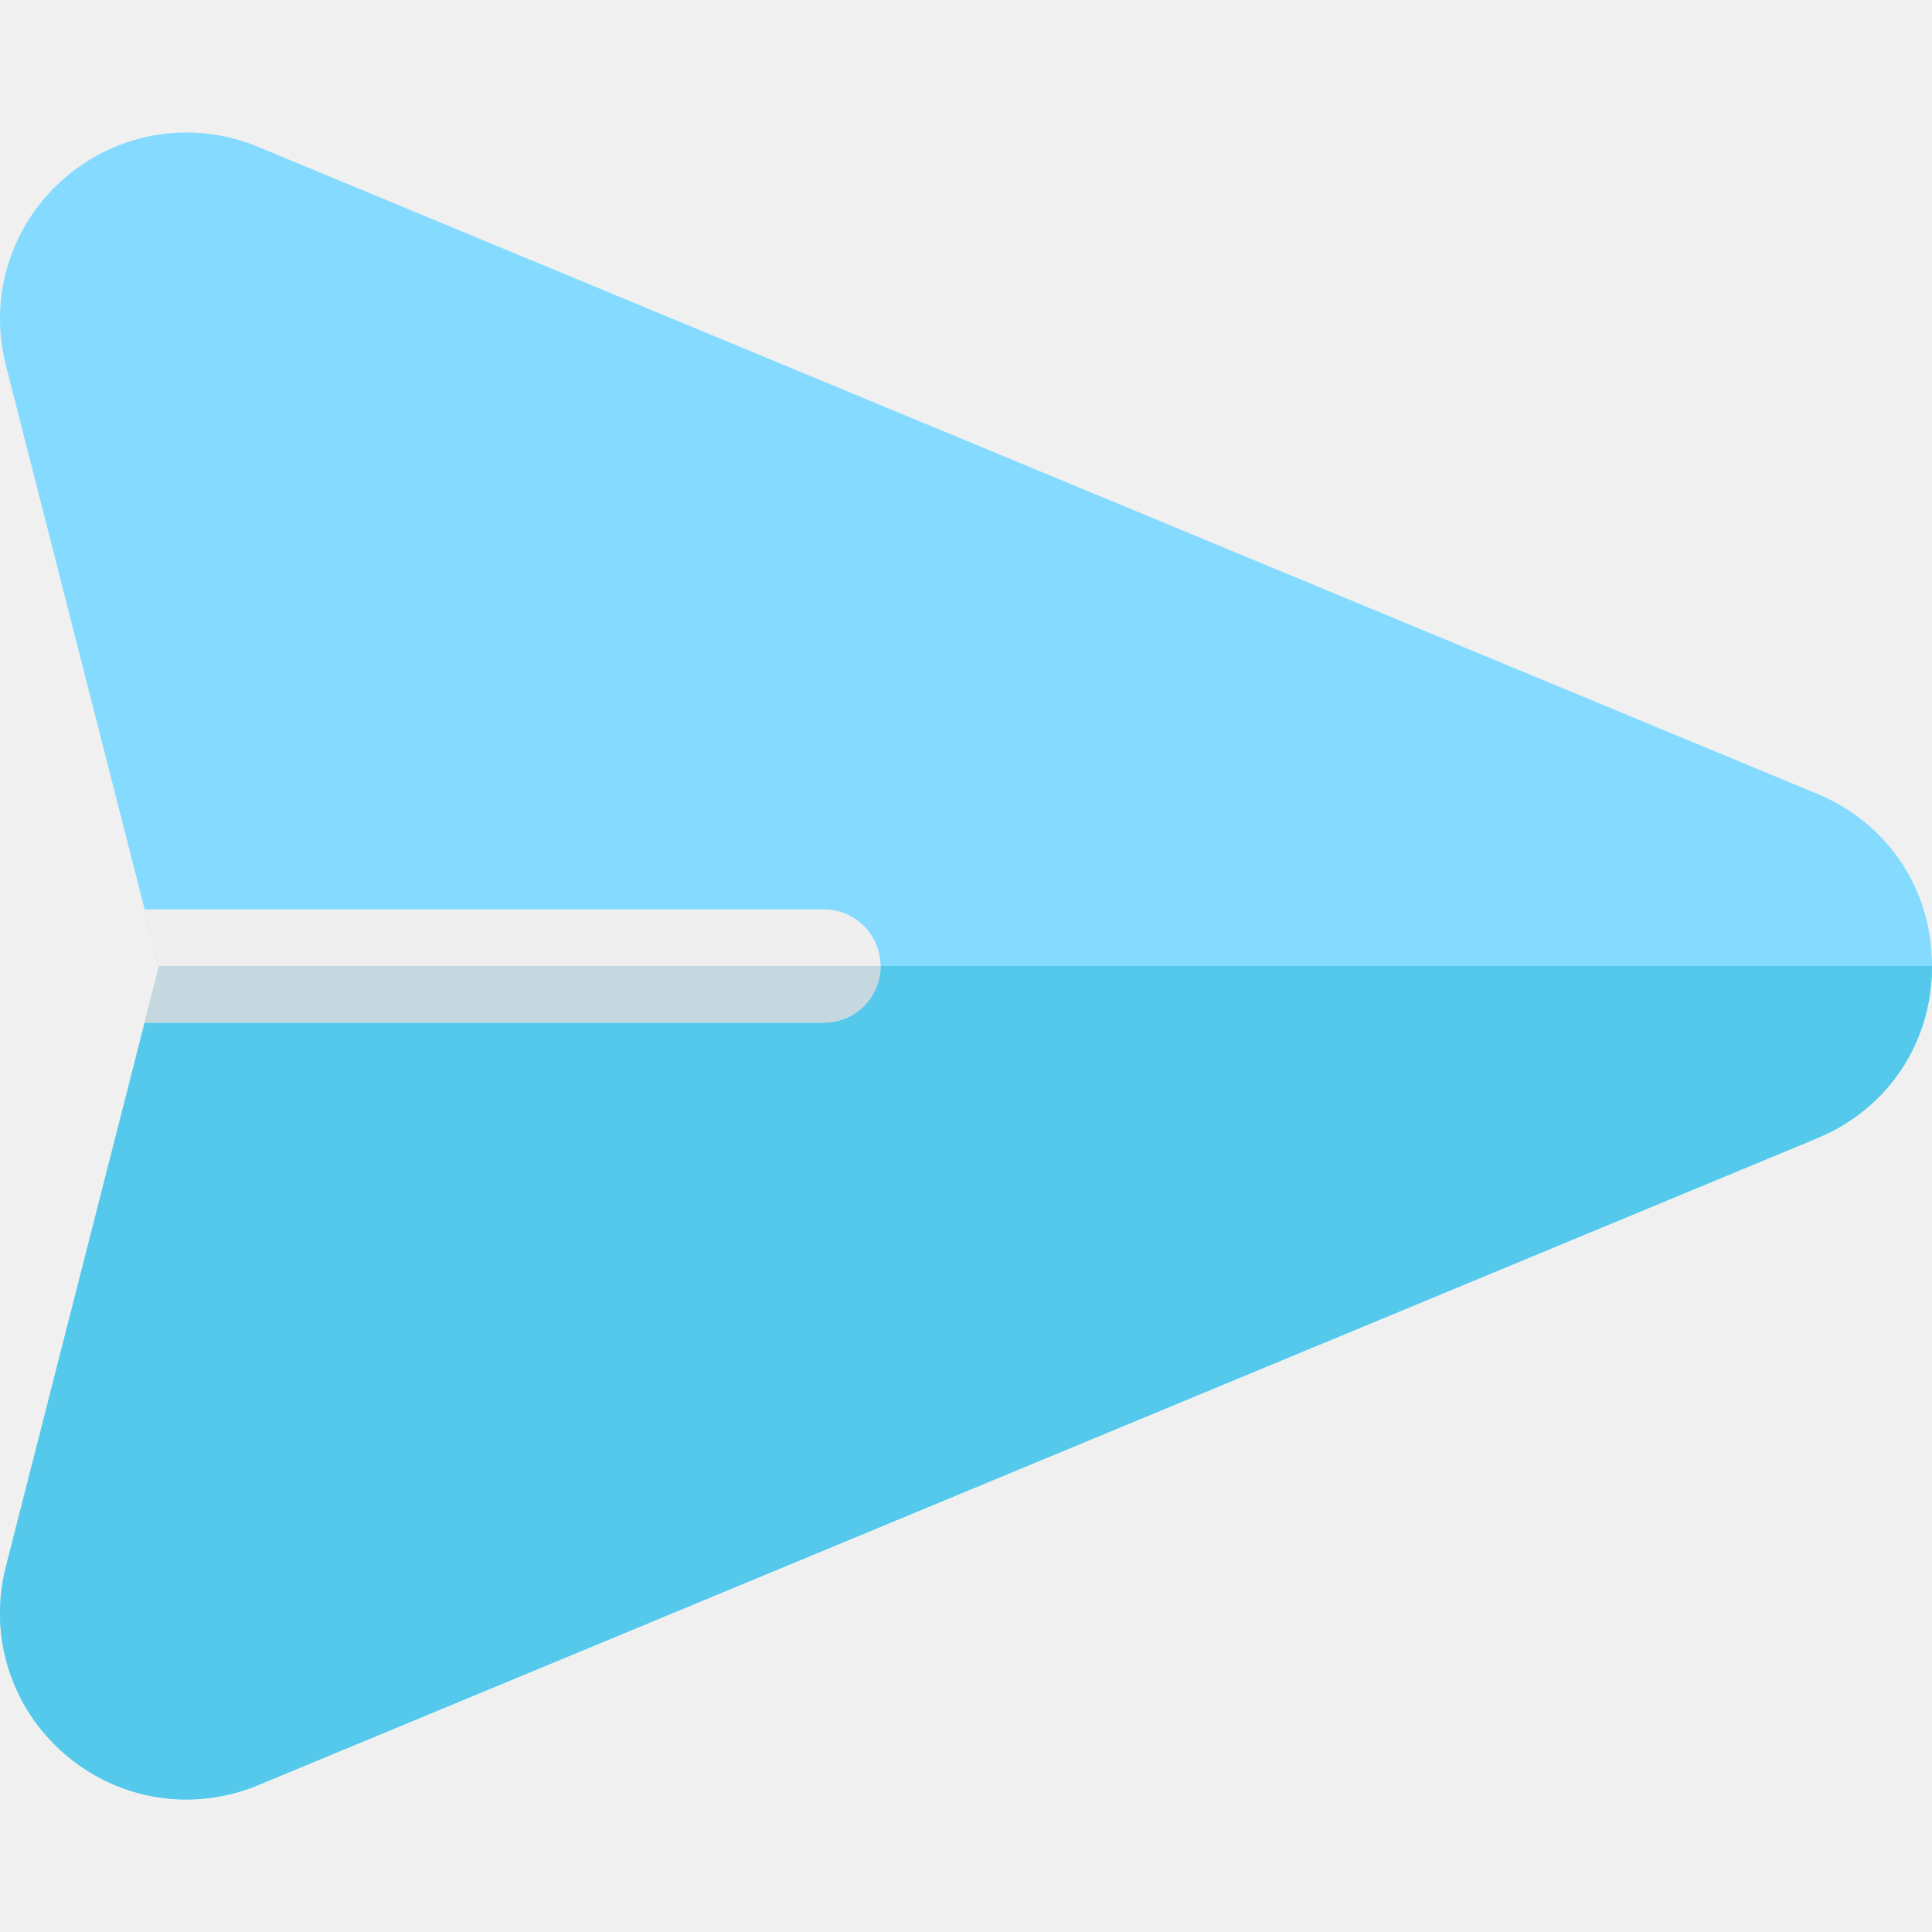
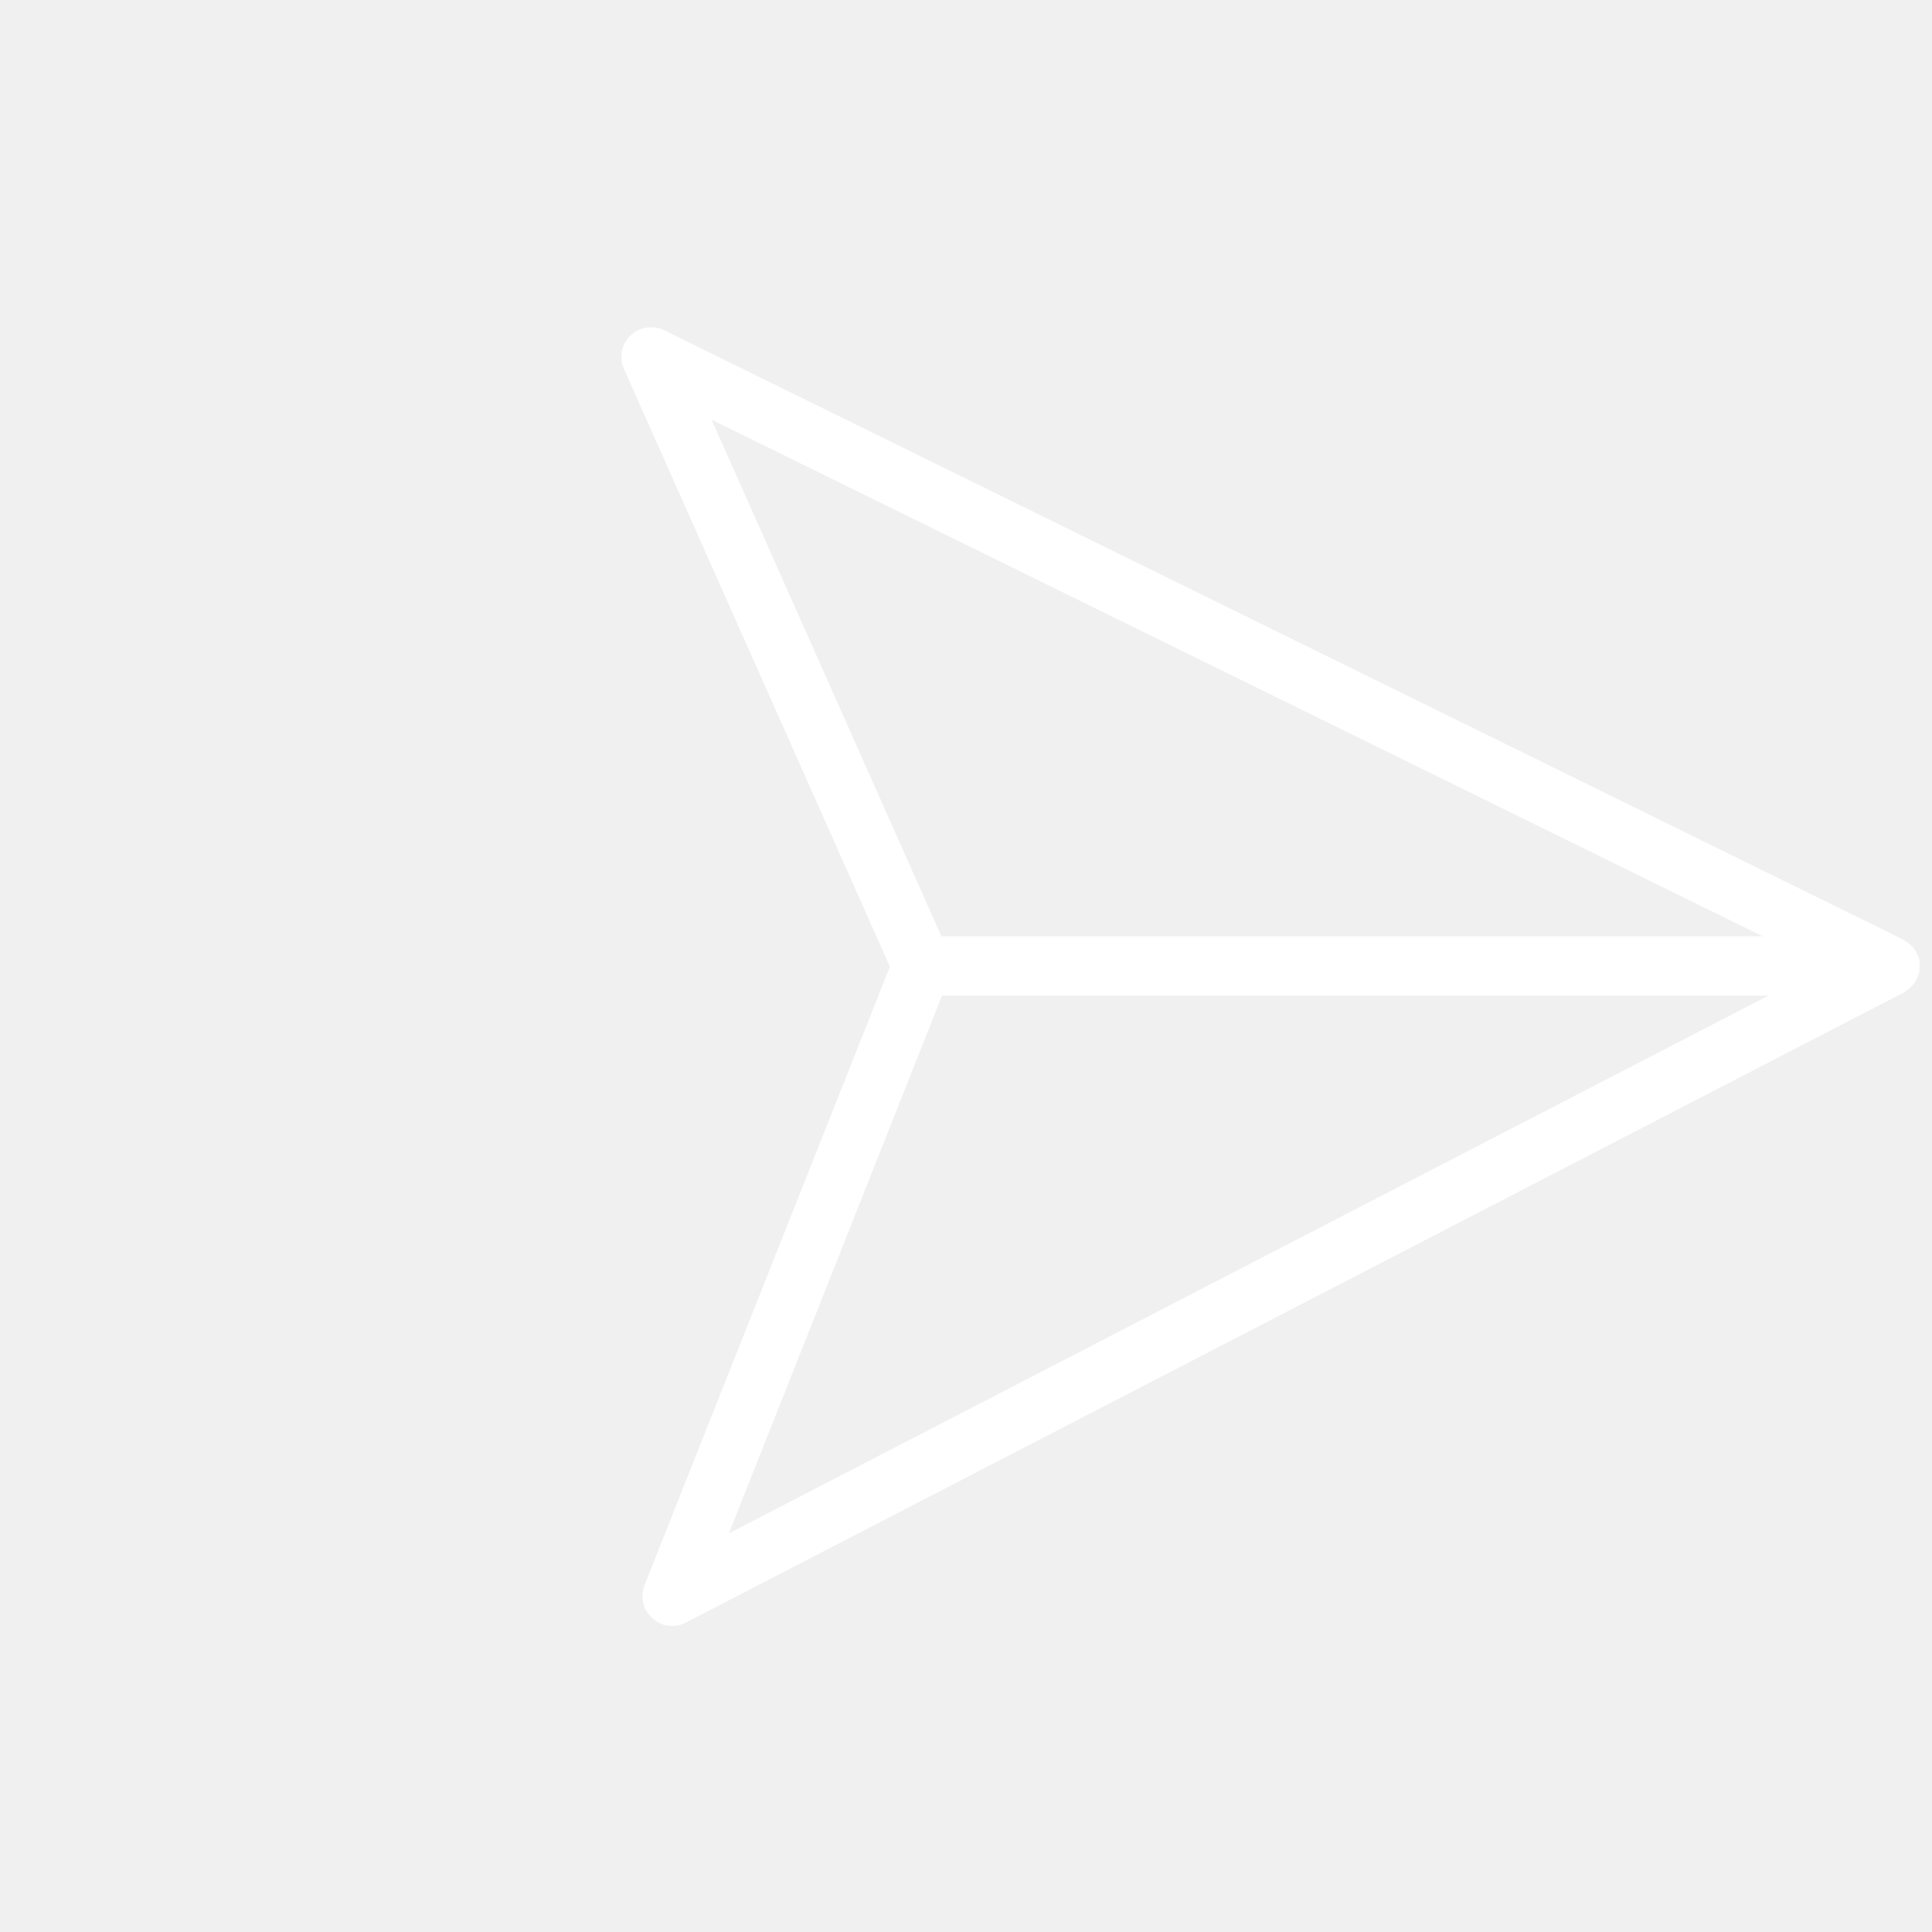
- <svg xmlns="http://www.w3.org/2000/svg" version="1.1" id="Capa_1" x="0px" y="0px" viewBox="0 0 512 512" style="enable-background:new 0 0 512 512;" xml:space="preserve">
-   <path style="fill:#84DBFF;" d="M512,256.001c0,20.361-11.68,37.862-30.491,45.662L68.412,473.08  c-17.036,7.068-36.766,4.295-51.312-8.29C2.859,452.46-3.101,433.449,1.559,415.198L38.33,271.002l3.82-15.001L38.33,241  L1.559,96.805c-4.66-18.251,1.3-37.262,15.541-49.592c14.084-12.185,33.727-15.586,51.312-8.29L481.509,210.34  C500.32,218.14,512,235.641,512,256.001z" />
-   <path style="fill:#54C9EB;" d="M38.331,271.002L1.559,415.198c-4.66,18.251,1.3,37.261,15.541,49.592  c14.546,12.586,34.276,15.359,51.312,8.29l413.097-171.417c18.811-7.8,30.491-25.301,30.491-45.662H42.151L38.331,271.002z" />
-   <path style="fill:#EFEFEF;" d="M233.349,256.001c0,8.28-6.71,15.001-15.001,15.001H38.331l3.82-15.001L38.331,241h180.017  C226.638,241.001,233.349,247.721,233.349,256.001z" />
-   <path style="fill:#C5D8DF;" d="M38.331,271.002h180.017c8.29,0,15.001-6.72,15.001-15.001H42.151L38.331,271.002z" />
-   <g>
- </g>
-   <g>
- </g>
-   <g>
- </g>
-   <g>
- </g>
-   <g>
- </g>
-   <g>
- </g>
-   <g>
- </g>
-   <g>
- </g>
-   <g>
- </g>
-   <g>
- </g>
-   <g>
- </g>
-   <g>
- </g>
-   <g>
- </g>
-   <g>
- </g>
-   <g>
- </g>
+ <svg xmlns="http://www.w3.org/2000/svg" width="37.881" height="37.881" viewBox="0 0 37.881 37.881">
+   <defs>
+     <style>.a{fill:#fff;}</style>
+   </defs>
+   <g transform="translate(18.94) rotate(45)">
+     <g transform="translate(0 0)">
+       <path class="a" d="M26.781.506a.545.545,0,0,0-.018-.091A.6.6,0,0,0,26.724.32C26.716.3,26.713.285,26.7.269a.358.358,0,0,0-.024-.027.6.6,0,0,0-.066-.074A.57.57,0,0,0,26.538.1C26.528.1,26.522.086,26.512.08a.552.552,0,0,0-.051-.02.606.606,0,0,0-.1-.039.613.613,0,0,0-.086-.015.6.6,0,0,0-.1,0,.523.523,0,0,0-.094.016.536.536,0,0,0-.06.01L.394,8.763a.582.582,0,0,0-.02,1.094l11.973,4.6,5.174,11.977a.583.583,0,0,0,.535.351h.029a.583.583,0,0,0,.526-.4L26.764.754A.436.436,0,0,0,26.772.7a.55.55,0,0,0,.013-.1A.58.58,0,0,0,26.781.506ZM2.291,9.346l21.734-7.41L12.64,13.322Zm15.681,15.2-4.5-10.409L24.928,2.681Z" />
+     </g>
+   </g>
</svg>
